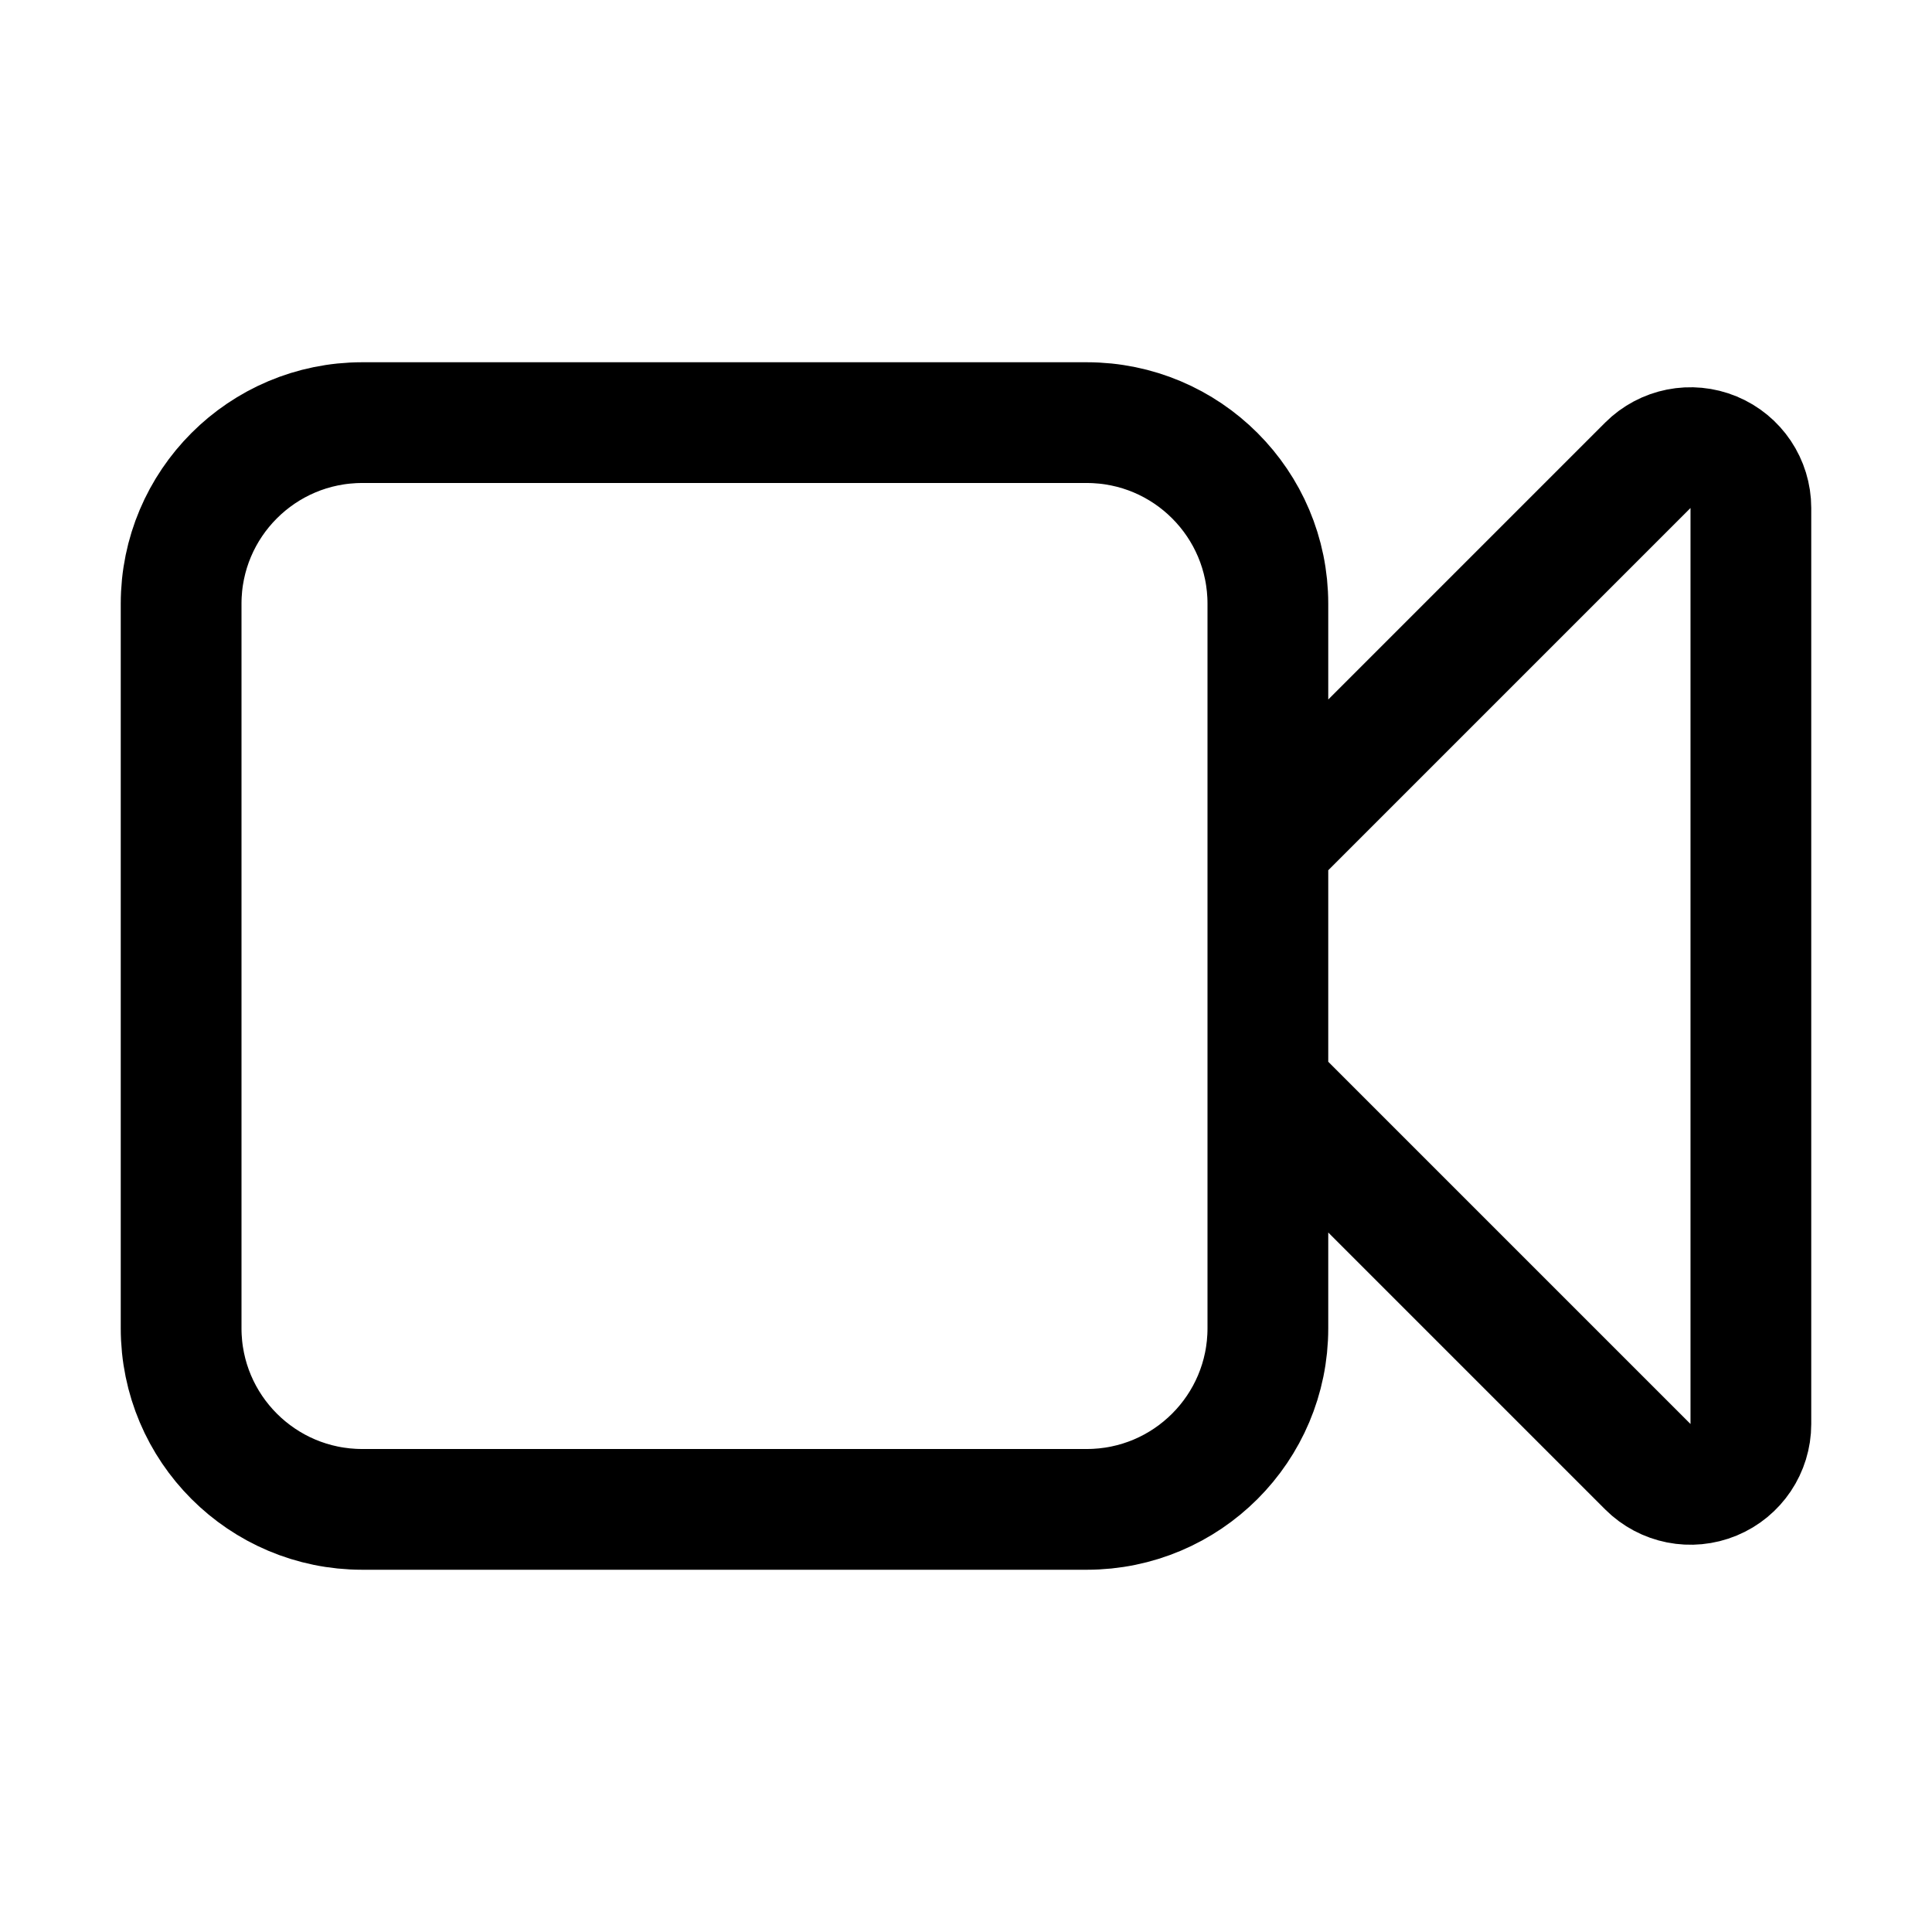
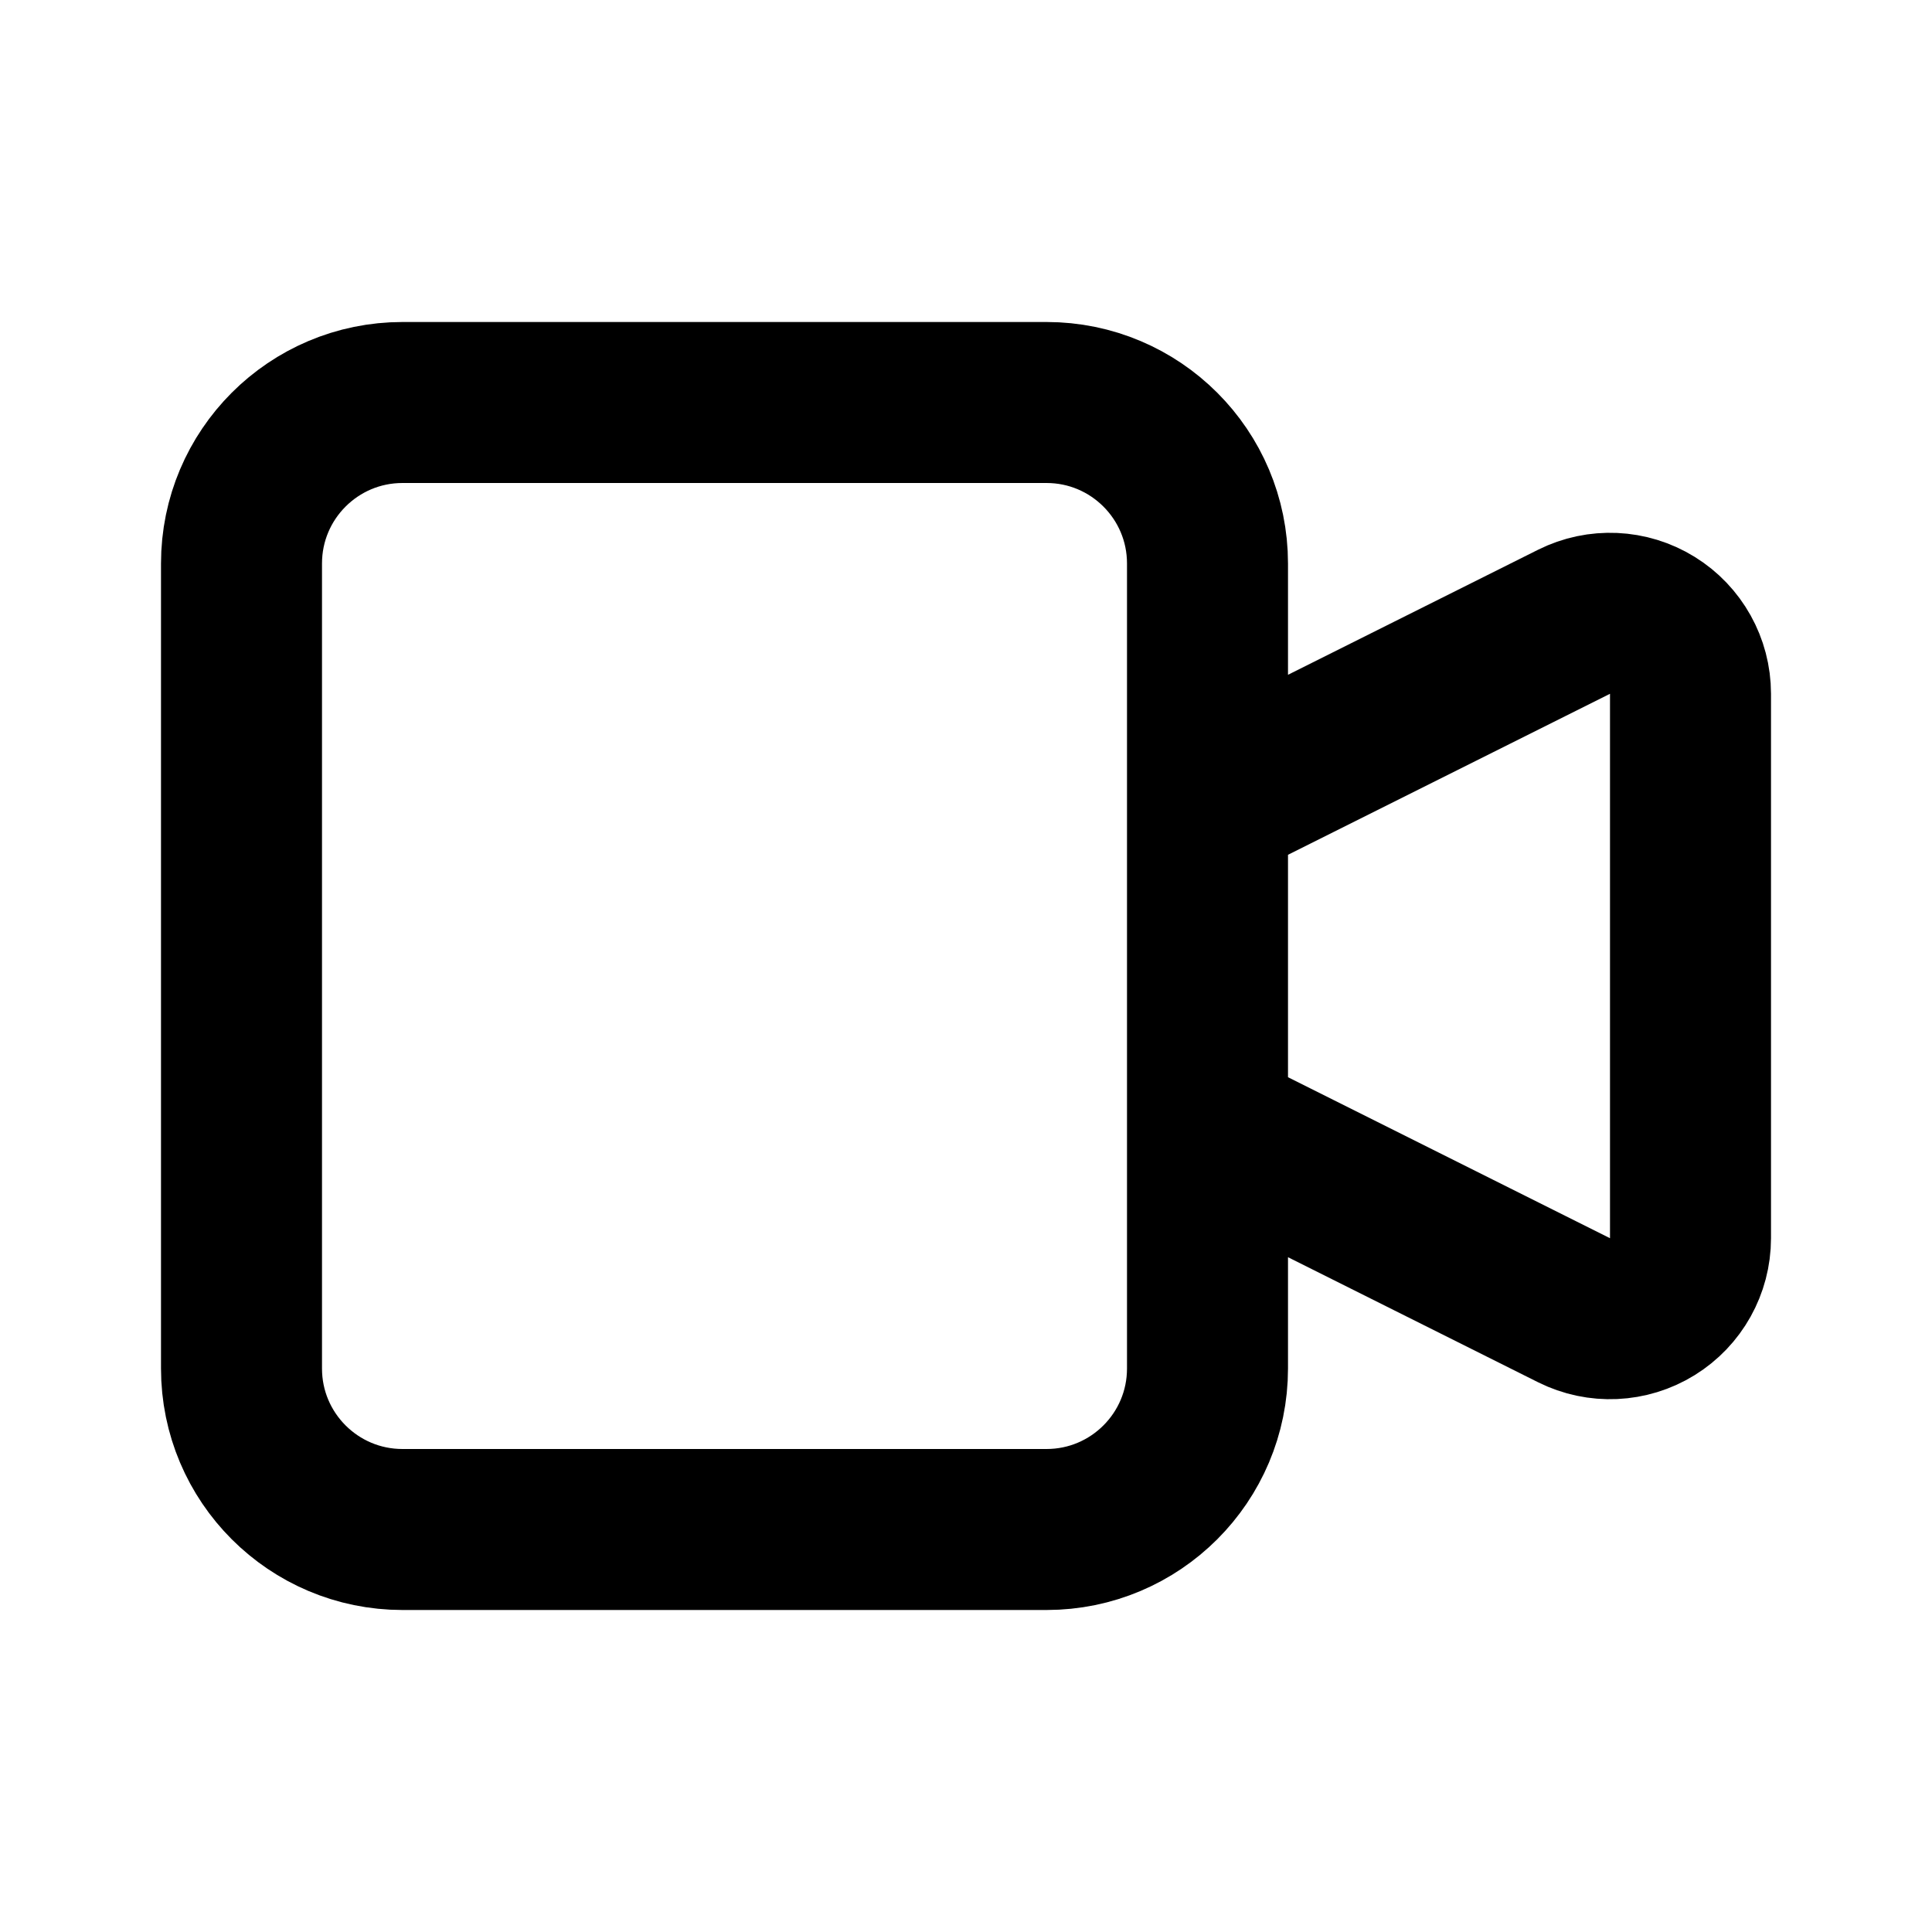
- <svg xmlns="http://www.w3.org/2000/svg" fill="none" viewBox="0 0 24 24" stroke-width="1.5" stroke="currentColor" aria-hidden="true">
-   <path stroke-linecap="round" d="M15.75 10.5l4.72-4.72a.75.75 0 011.28.53v11.38a.75.75 0 01-1.28.53l-4.72-4.72M4.5 18.75h9a2.25 2.25 0 002.25-2.25v-9a2.25 2.25 0 00-2.25-2.25h-9A2.25 2.25 0 002.25 7.5v9a2.25 2.25 0 002.25 2.25z" />
+ <svg xmlns="http://www.w3.org/2000/svg" width="24" height="24" fill="none" viewBox="0 0 24 24">
+   <path stroke="currentColor" stroke-linejoin="round" stroke-width="2" d="M3 7a2 2 0 0 1 2-2h8a2 2 0 0 1 2 2v10a2 2 0 0 1-2 2H5a2 2 0 0 1-2-2V7Zm12.553 2.724 4-2A1 1 0 0 1 21 8.618v6.764a1 1 0 0 1-1.447.894l-4-2a1 1 0 0 1-.553-.894v-2.764a1 1 0 0 1 .553-.894Z" />
</svg>
